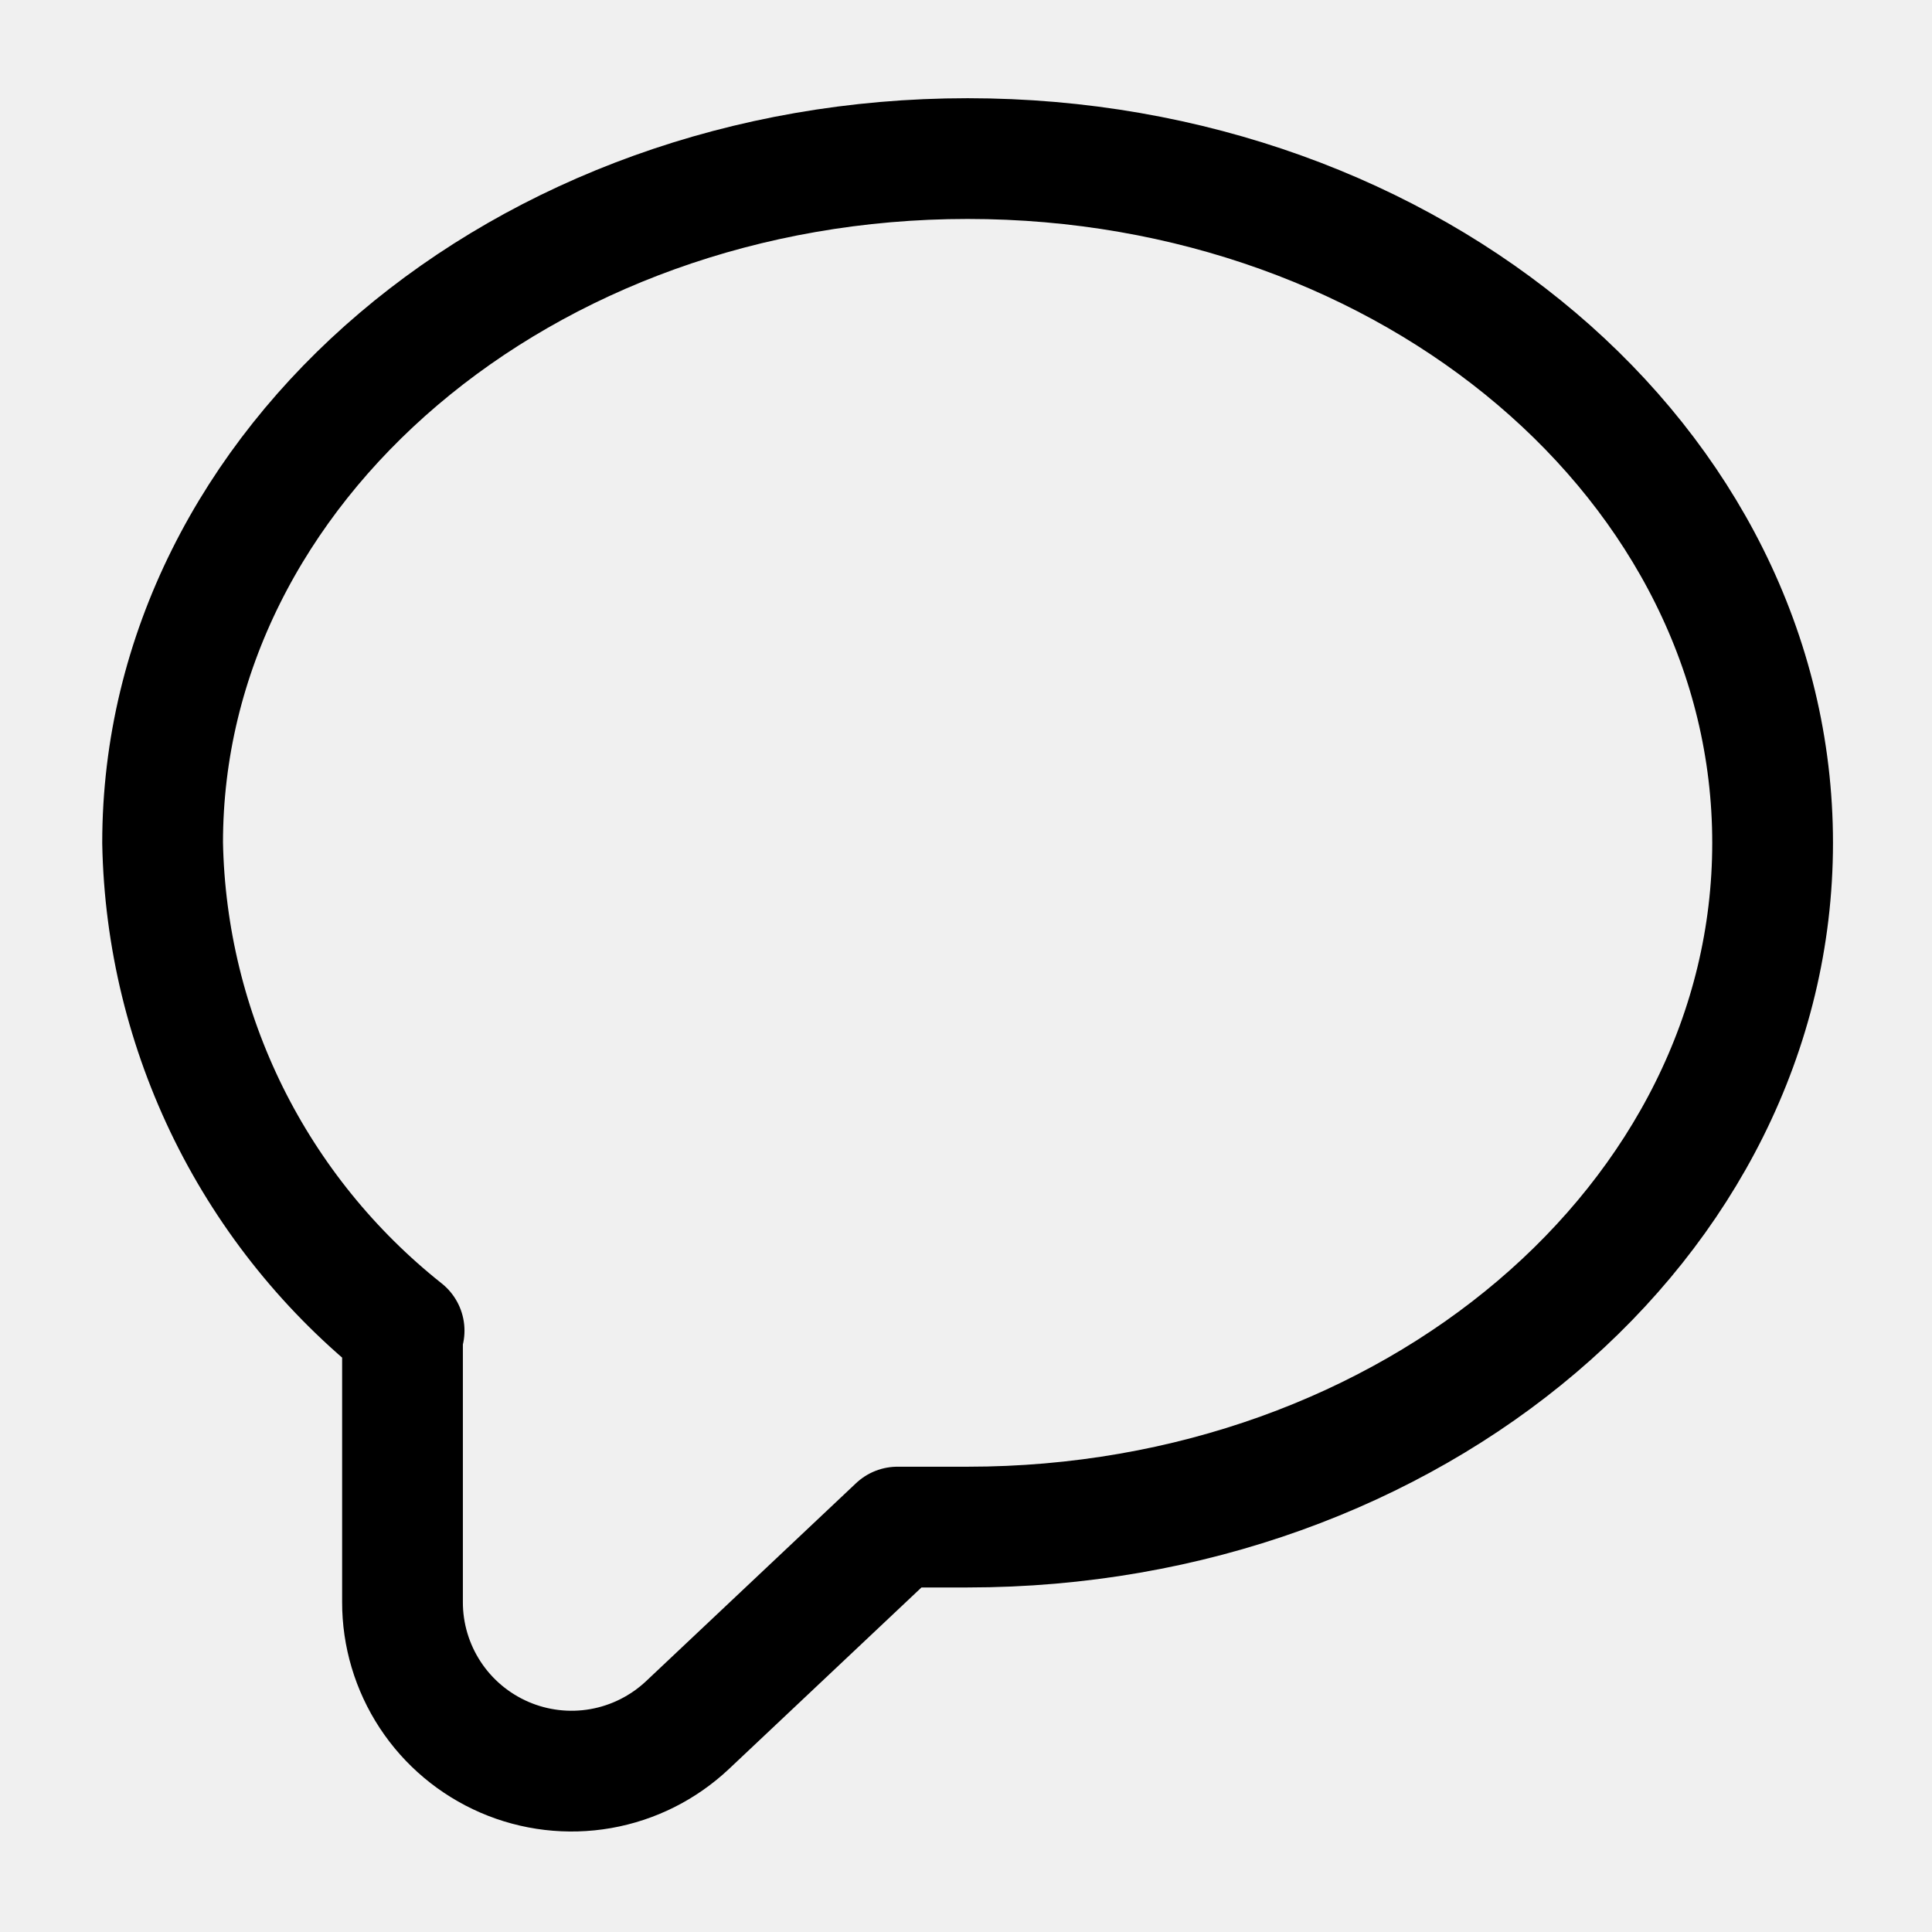
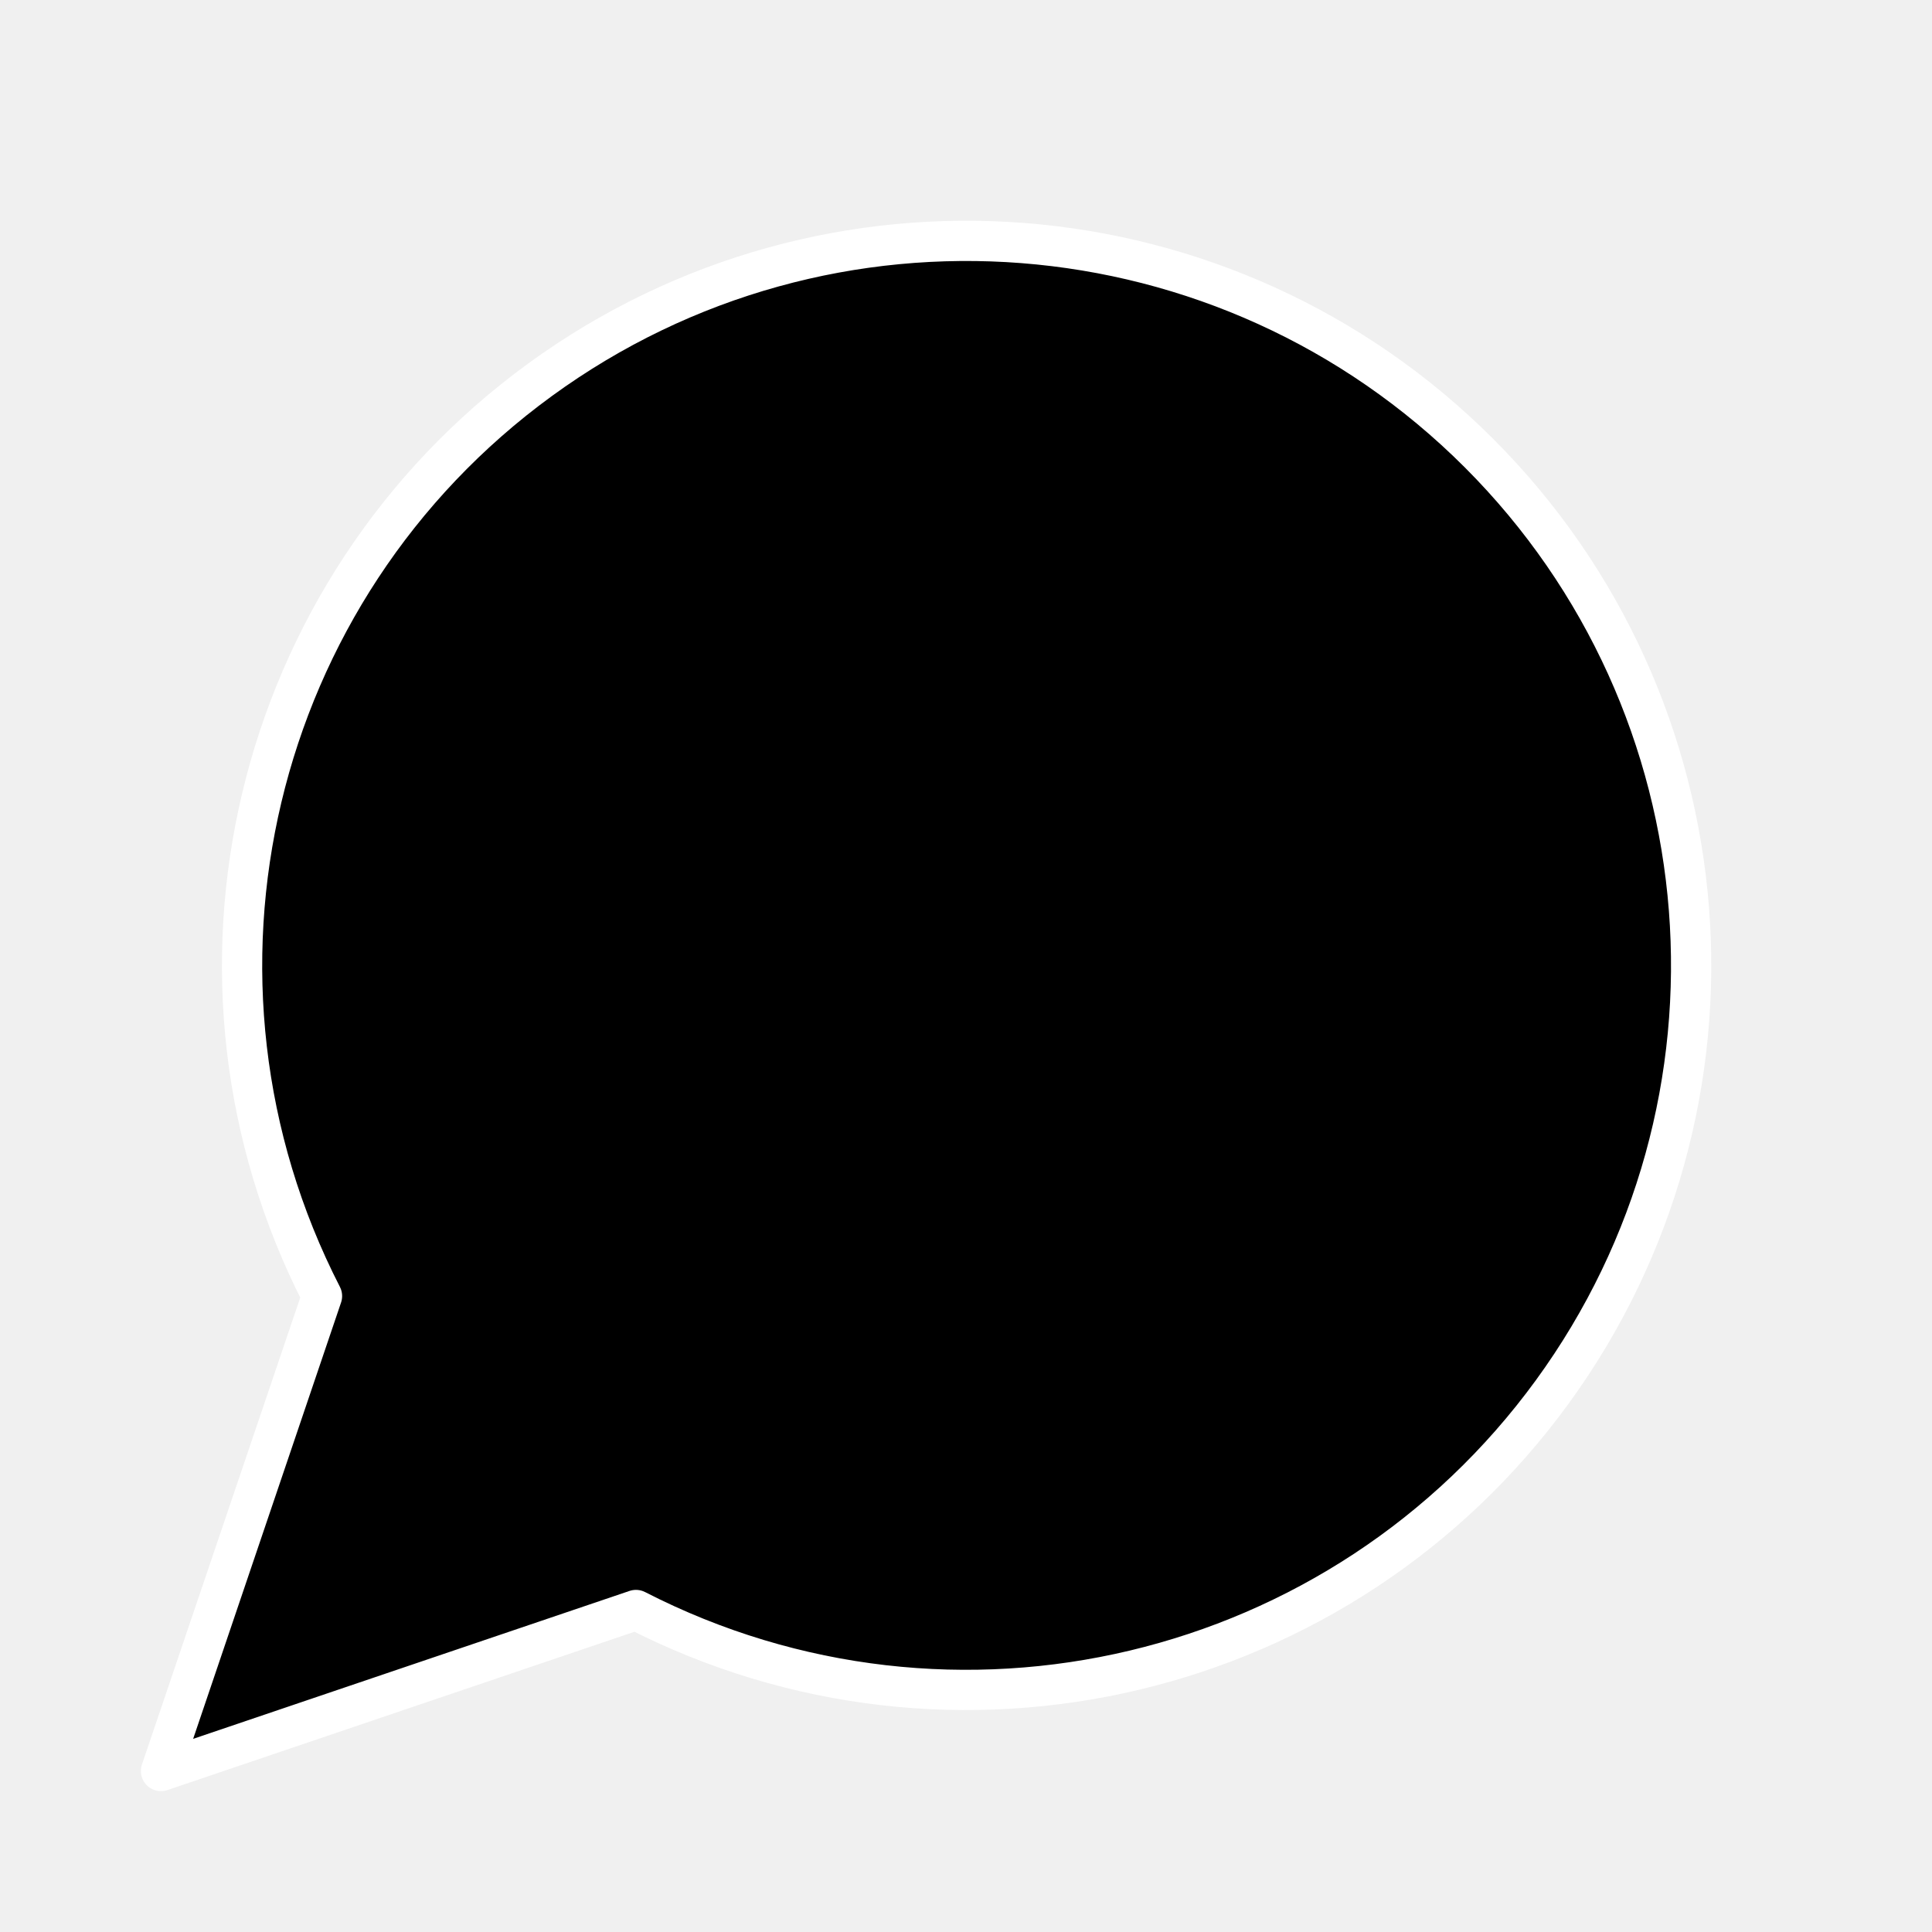
- <svg xmlns="http://www.w3.org/2000/svg" width="800px" height="800px" viewBox="0 0 24 24" fill="none">
-   <path d="M5 16.55V19.9C4.999 20.31 5.119 20.711 5.344 21.054C5.569 21.397 5.89 21.666 6.266 21.829C6.643 21.992 7.059 22.041 7.463 21.97C7.867 21.899 8.241 21.711 8.54 21.43L11.149 18.97H12.02C17.54 18.97 22.02 15.17 22.02 10.47C22.02 5.77 17.54 1.97 12.02 1.97C6.5 1.97 2.02 5.78 2.02 10.47C2.042 11.639 2.323 12.788 2.841 13.836C3.36 14.883 4.104 15.803 5.02 16.53L5 16.55Z" stroke="#000000" stroke-width="1.5" stroke-linecap="round" stroke-linejoin="round" />
+ <svg xmlns="http://www.w3.org/2000/svg" width="24" height="24" viewBox="0 0 24 24" fill="fff" stroke="#ffffff" stroke-width="0.5" stroke-linecap="round" stroke-linejoin="round" class="lucide lucide-message-circle">
+   <path d="M7.9 20A9 9 0 1 0 4 16.1L2 22Z" />
</svg>
